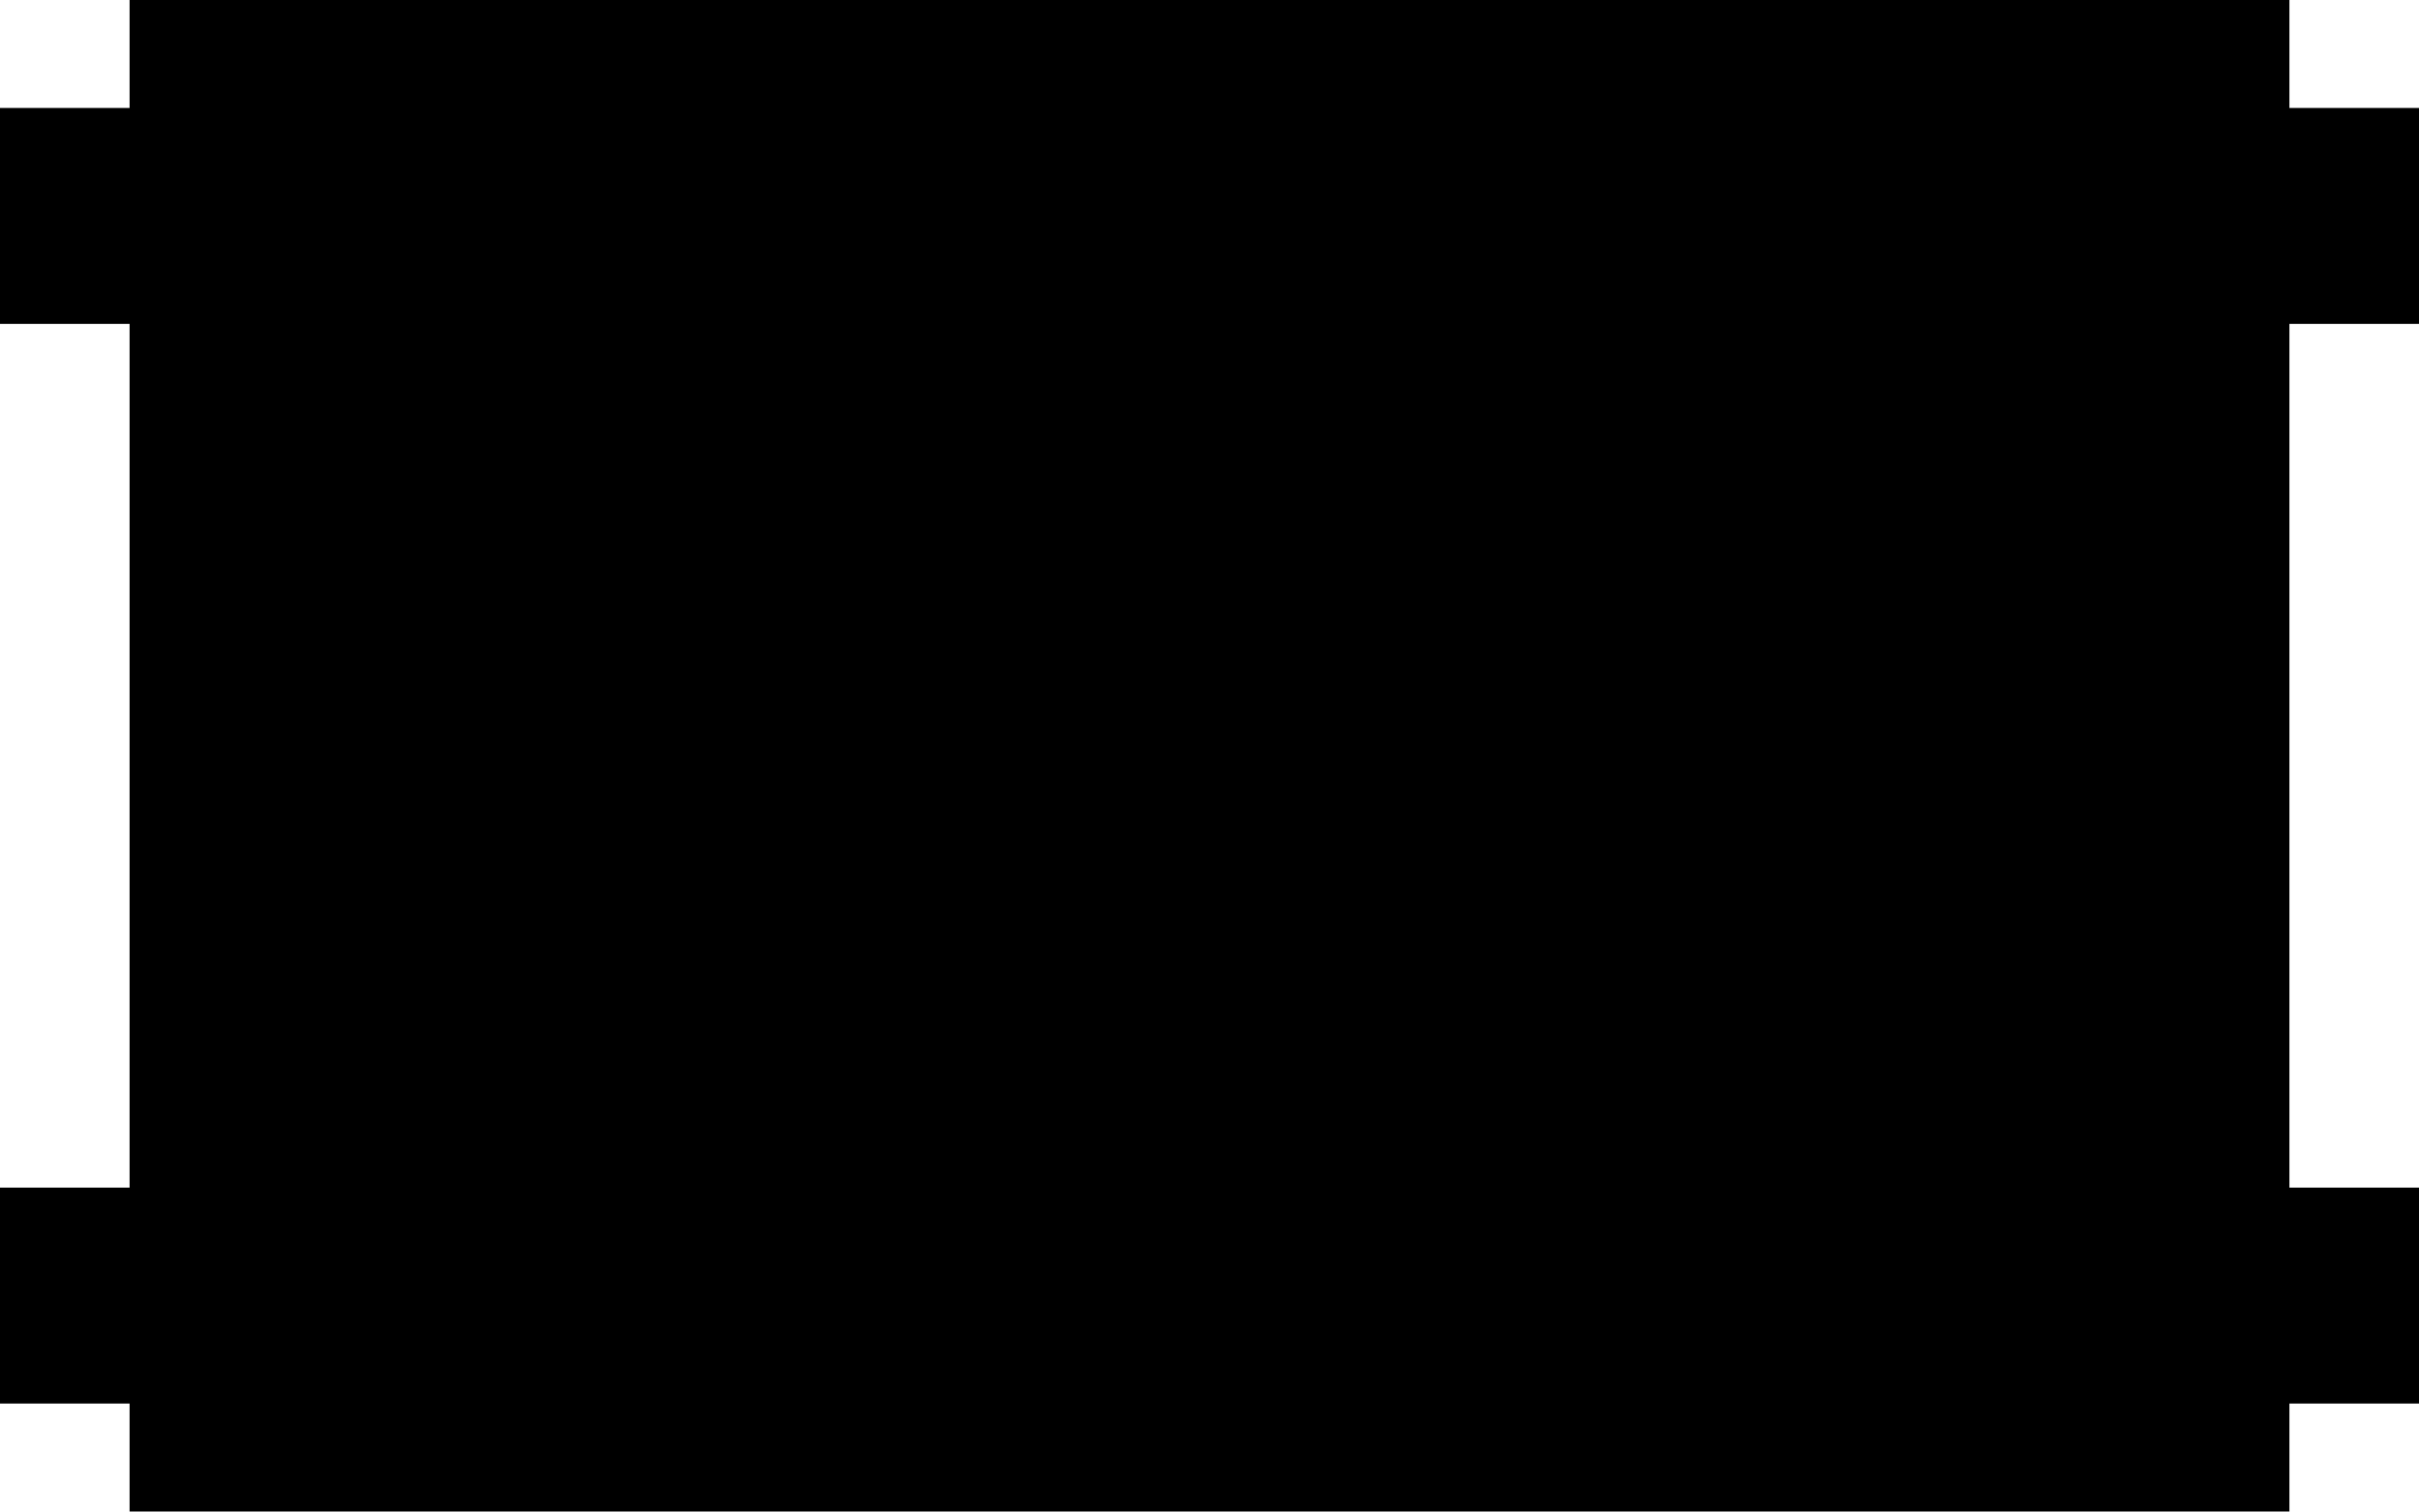
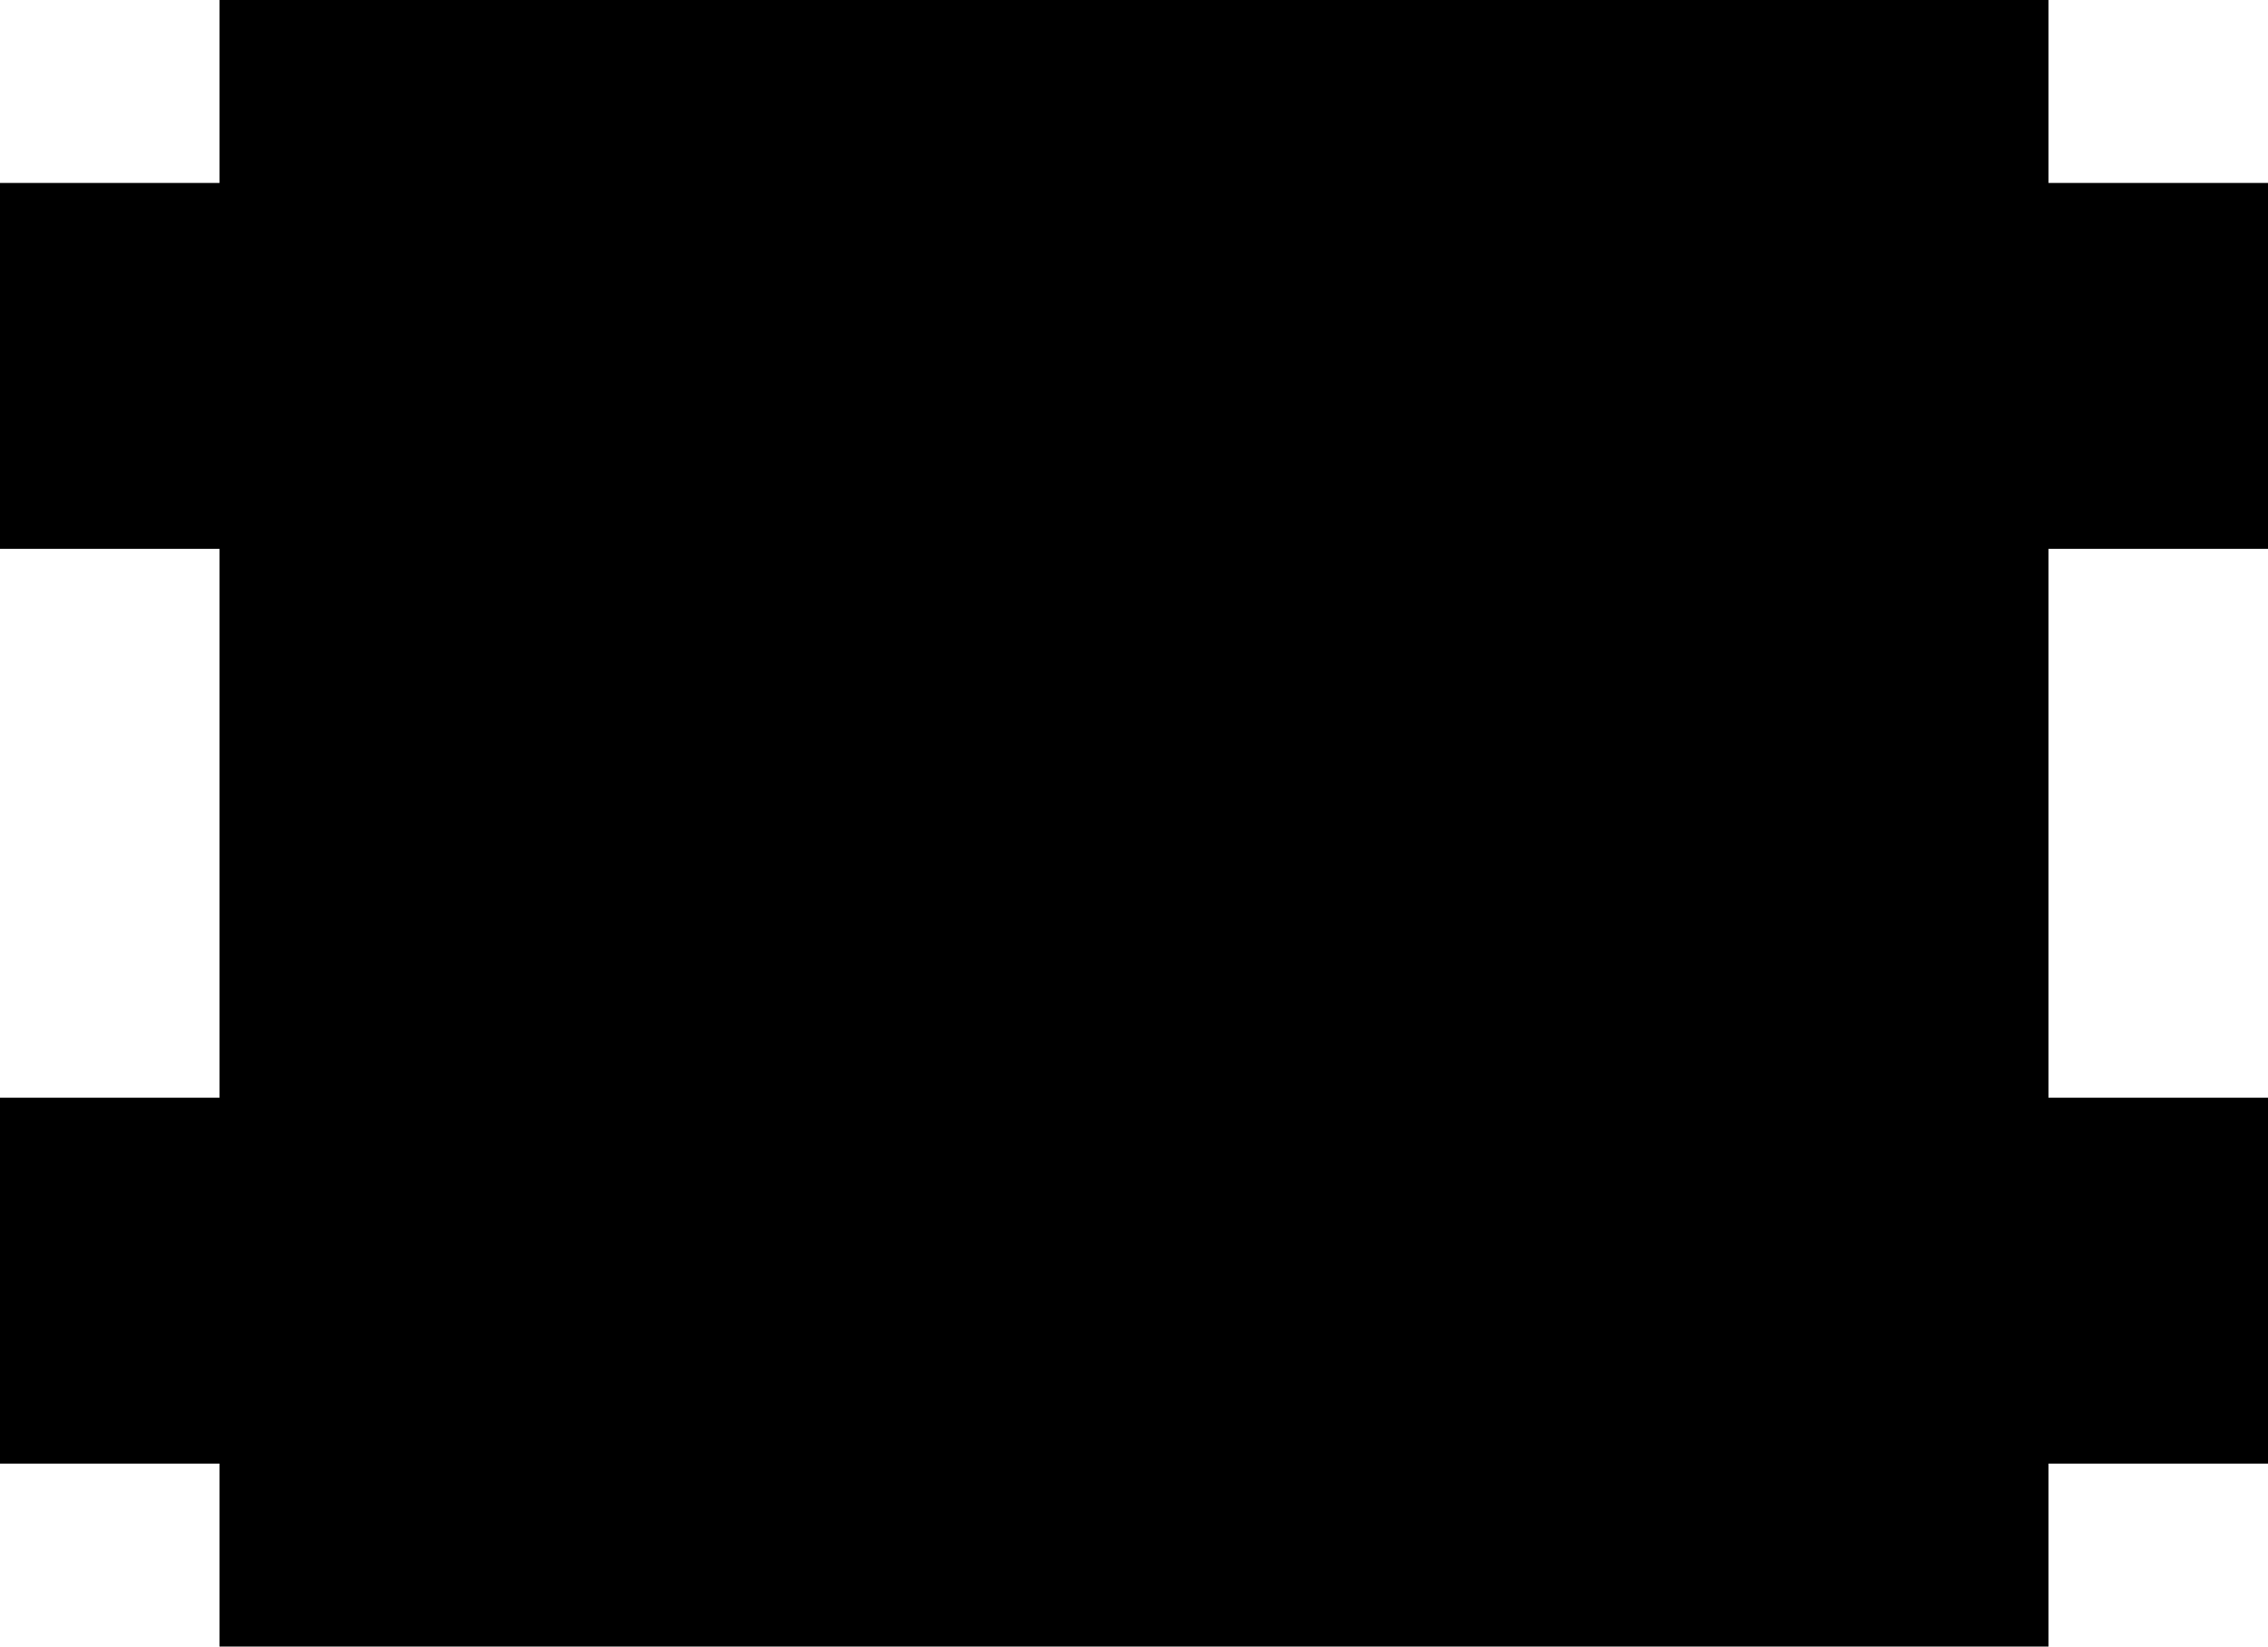
- <svg xmlns="http://www.w3.org/2000/svg" xmlns:ns1="http://www.shapertools.com/namespaces/shaper" ns1:fusionaddin="version:1.7.0" width="5.6cm" height="3.5cm" version="1.1" x="0cm" y="0cm" viewBox="0 0 5.6 3.5" enable-background="new 0 0 5.6 3.5" xml:space="preserve">
-   <path d="M2.8,1 L2.5,1 2.5,-1 2.8,-1 2.8,-1.5 2.5,-1.5 2.5,-1.75 -2.5,-1.75 -2.5,-1.5 -2.8,-1.5 -2.8,-1 -2.5,-1 -2.5,1 -2.8,1 -2.8,1.5 -2.5,1.5 -2.5,1.75 2.5,1.75 2.5,1.5 2.8,1.5 2.8,1z" transform="matrix(1,0,0,-1,2.8,1.75)" fill="rgb(0,0,0)" ns1:cutDepth="0.35cm" stroke-linecap="round" stroke-linejoin="round" />
+ <svg xmlns="http://www.w3.org/2000/svg" xmlns:ns1="http://www.shapertools.com/namespaces/shaper" ns1:fusionaddin="version:1.7.0" width="3.1cm" height="2.25cm" version="1.1" x="0cm" y="0cm" viewBox="0 0 3.1 2.25" enable-background="new 0 0 3.1 2.25" xml:space="preserve">
+   <path d="M1.55,0.375 L1.25,0.375 1.25,-0.375 1.55,-0.375 1.55,-0.875 1.25,-0.875 1.25,-1.125 -1.25,-1.125 -1.25,-0.875 -1.55,-0.875 -1.55,-0.375 -1.25,-0.375 -1.25,0.375 -1.55,0.375 -1.55,0.875 -1.25,0.875 -1.25,1.125 1.25,1.125 1.25,0.875 1.55,0.875 1.55,0.375z" transform="matrix(1,0,0,-1,1.55,1.125)" fill="rgb(0,0,0)" ns1:cutDepth="0.35cm" stroke-linecap="round" stroke-linejoin="round" />
</svg>
